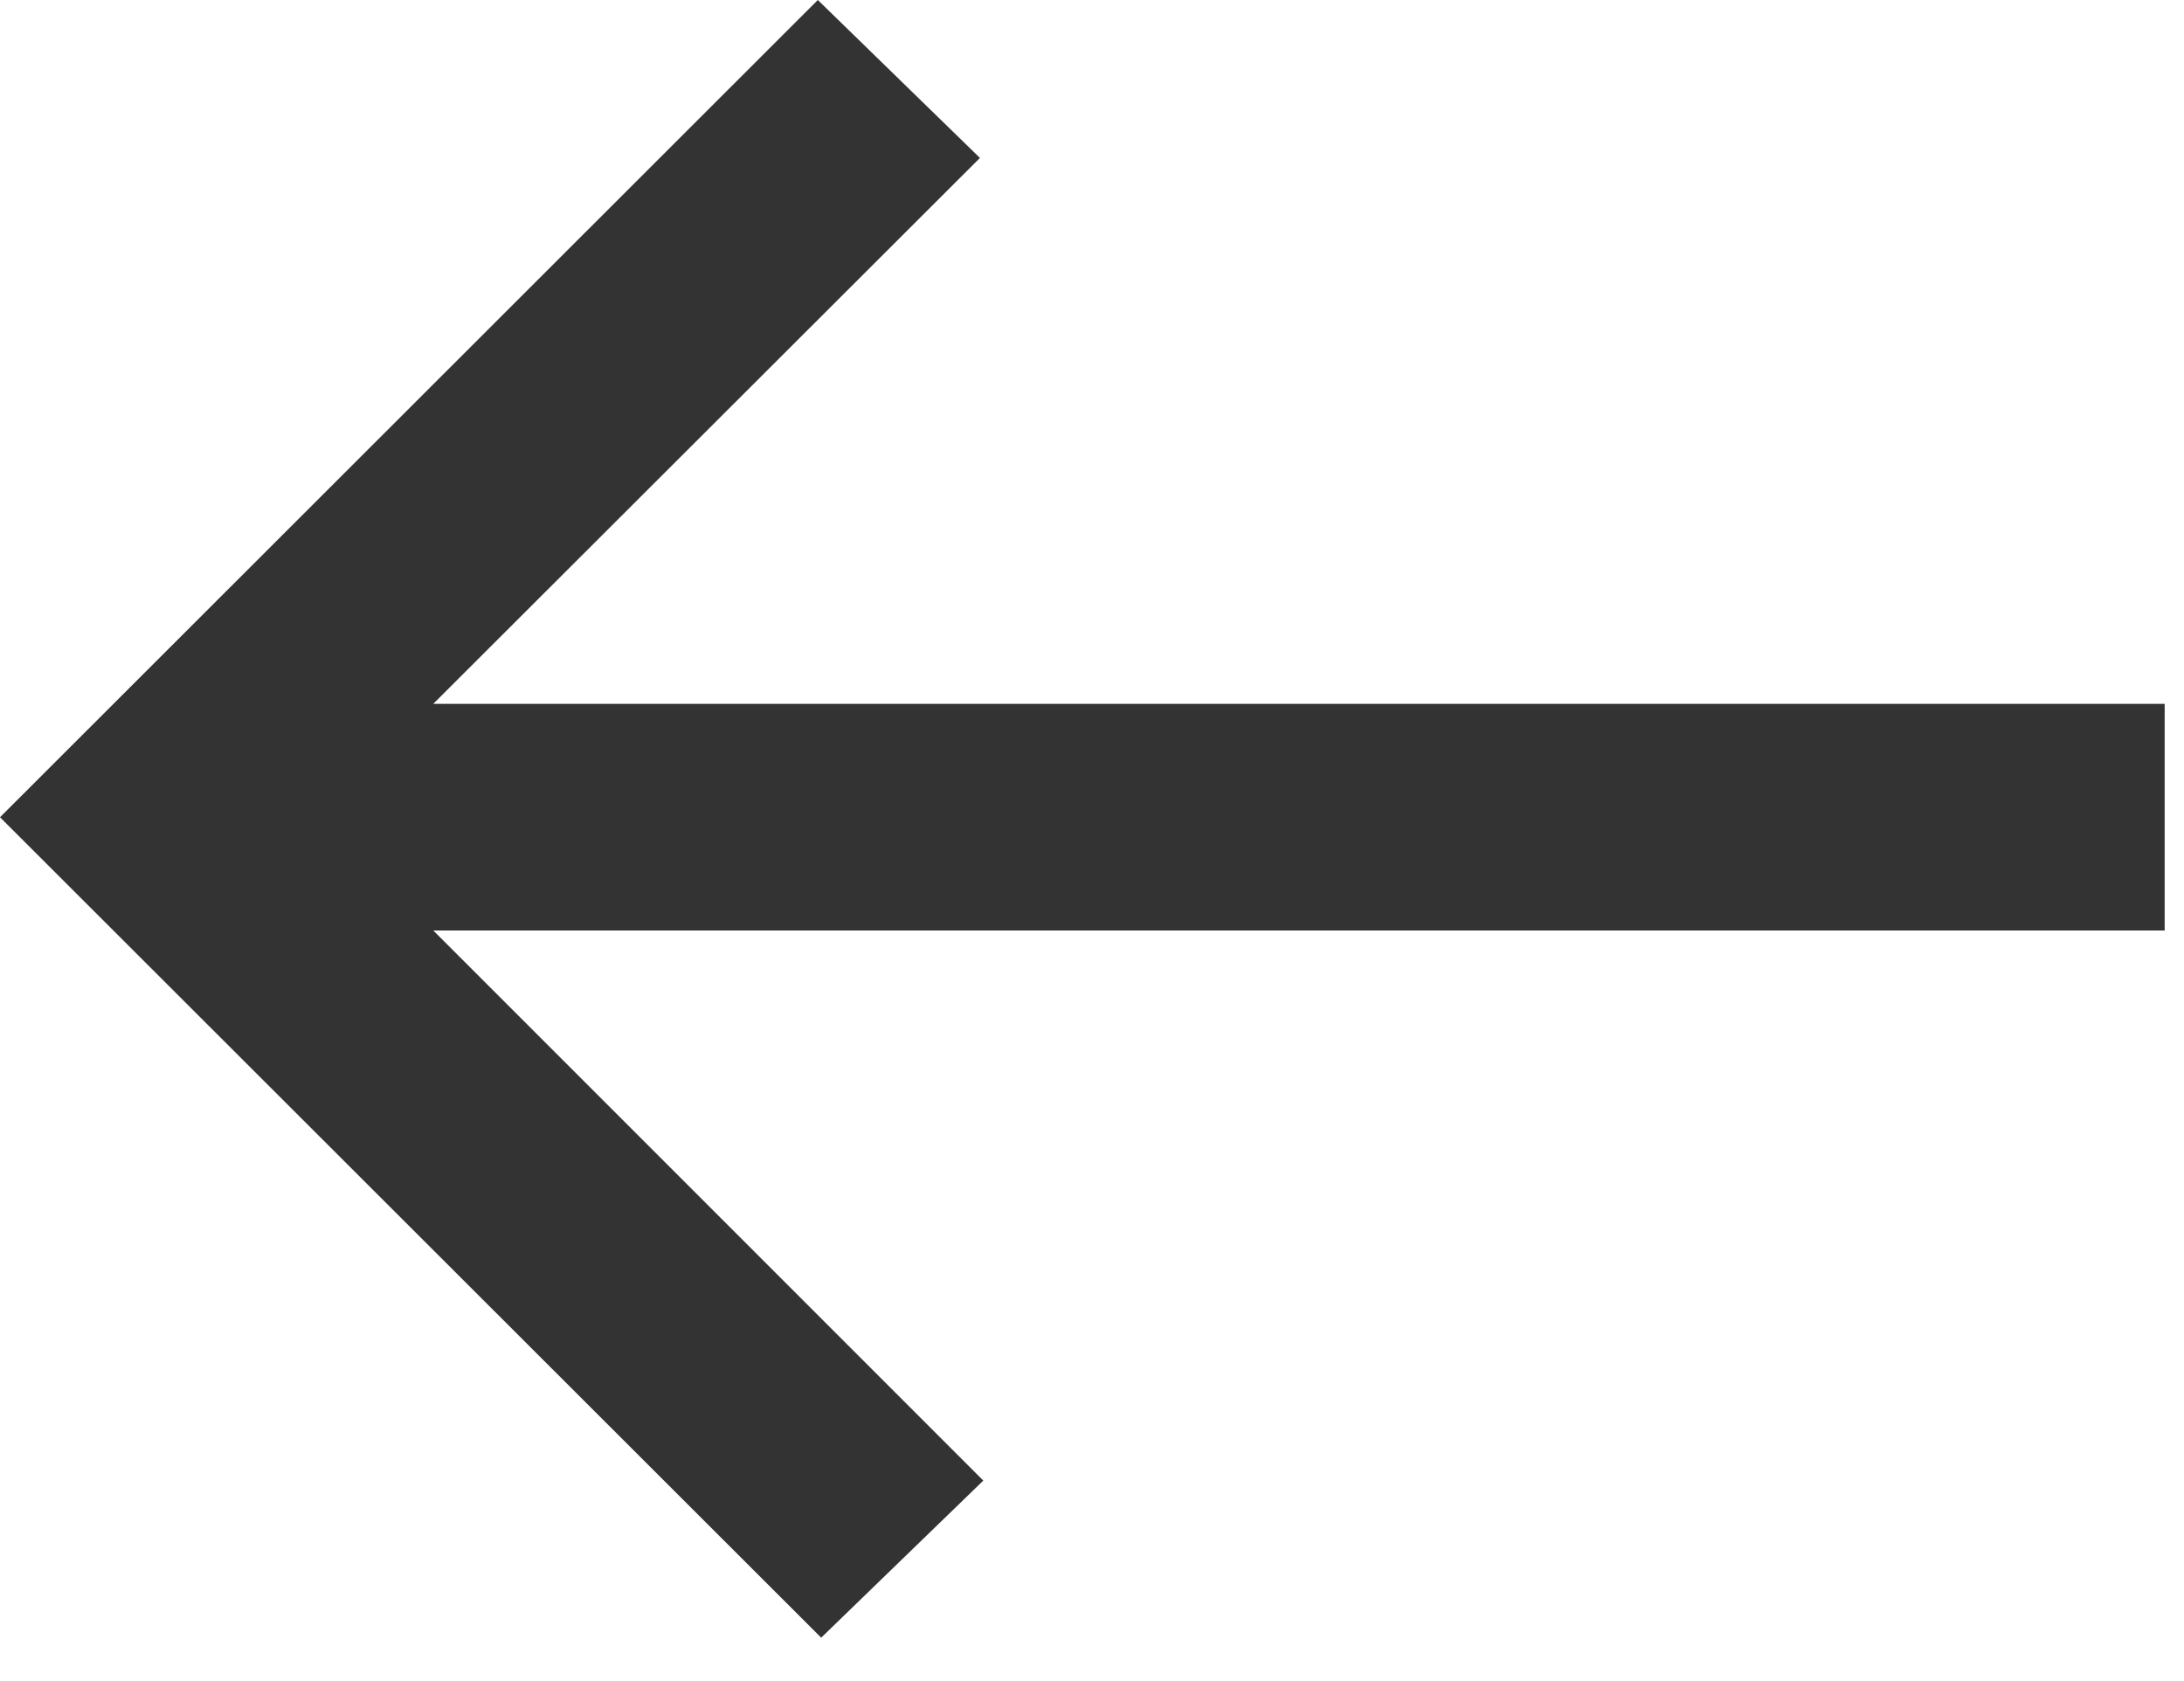
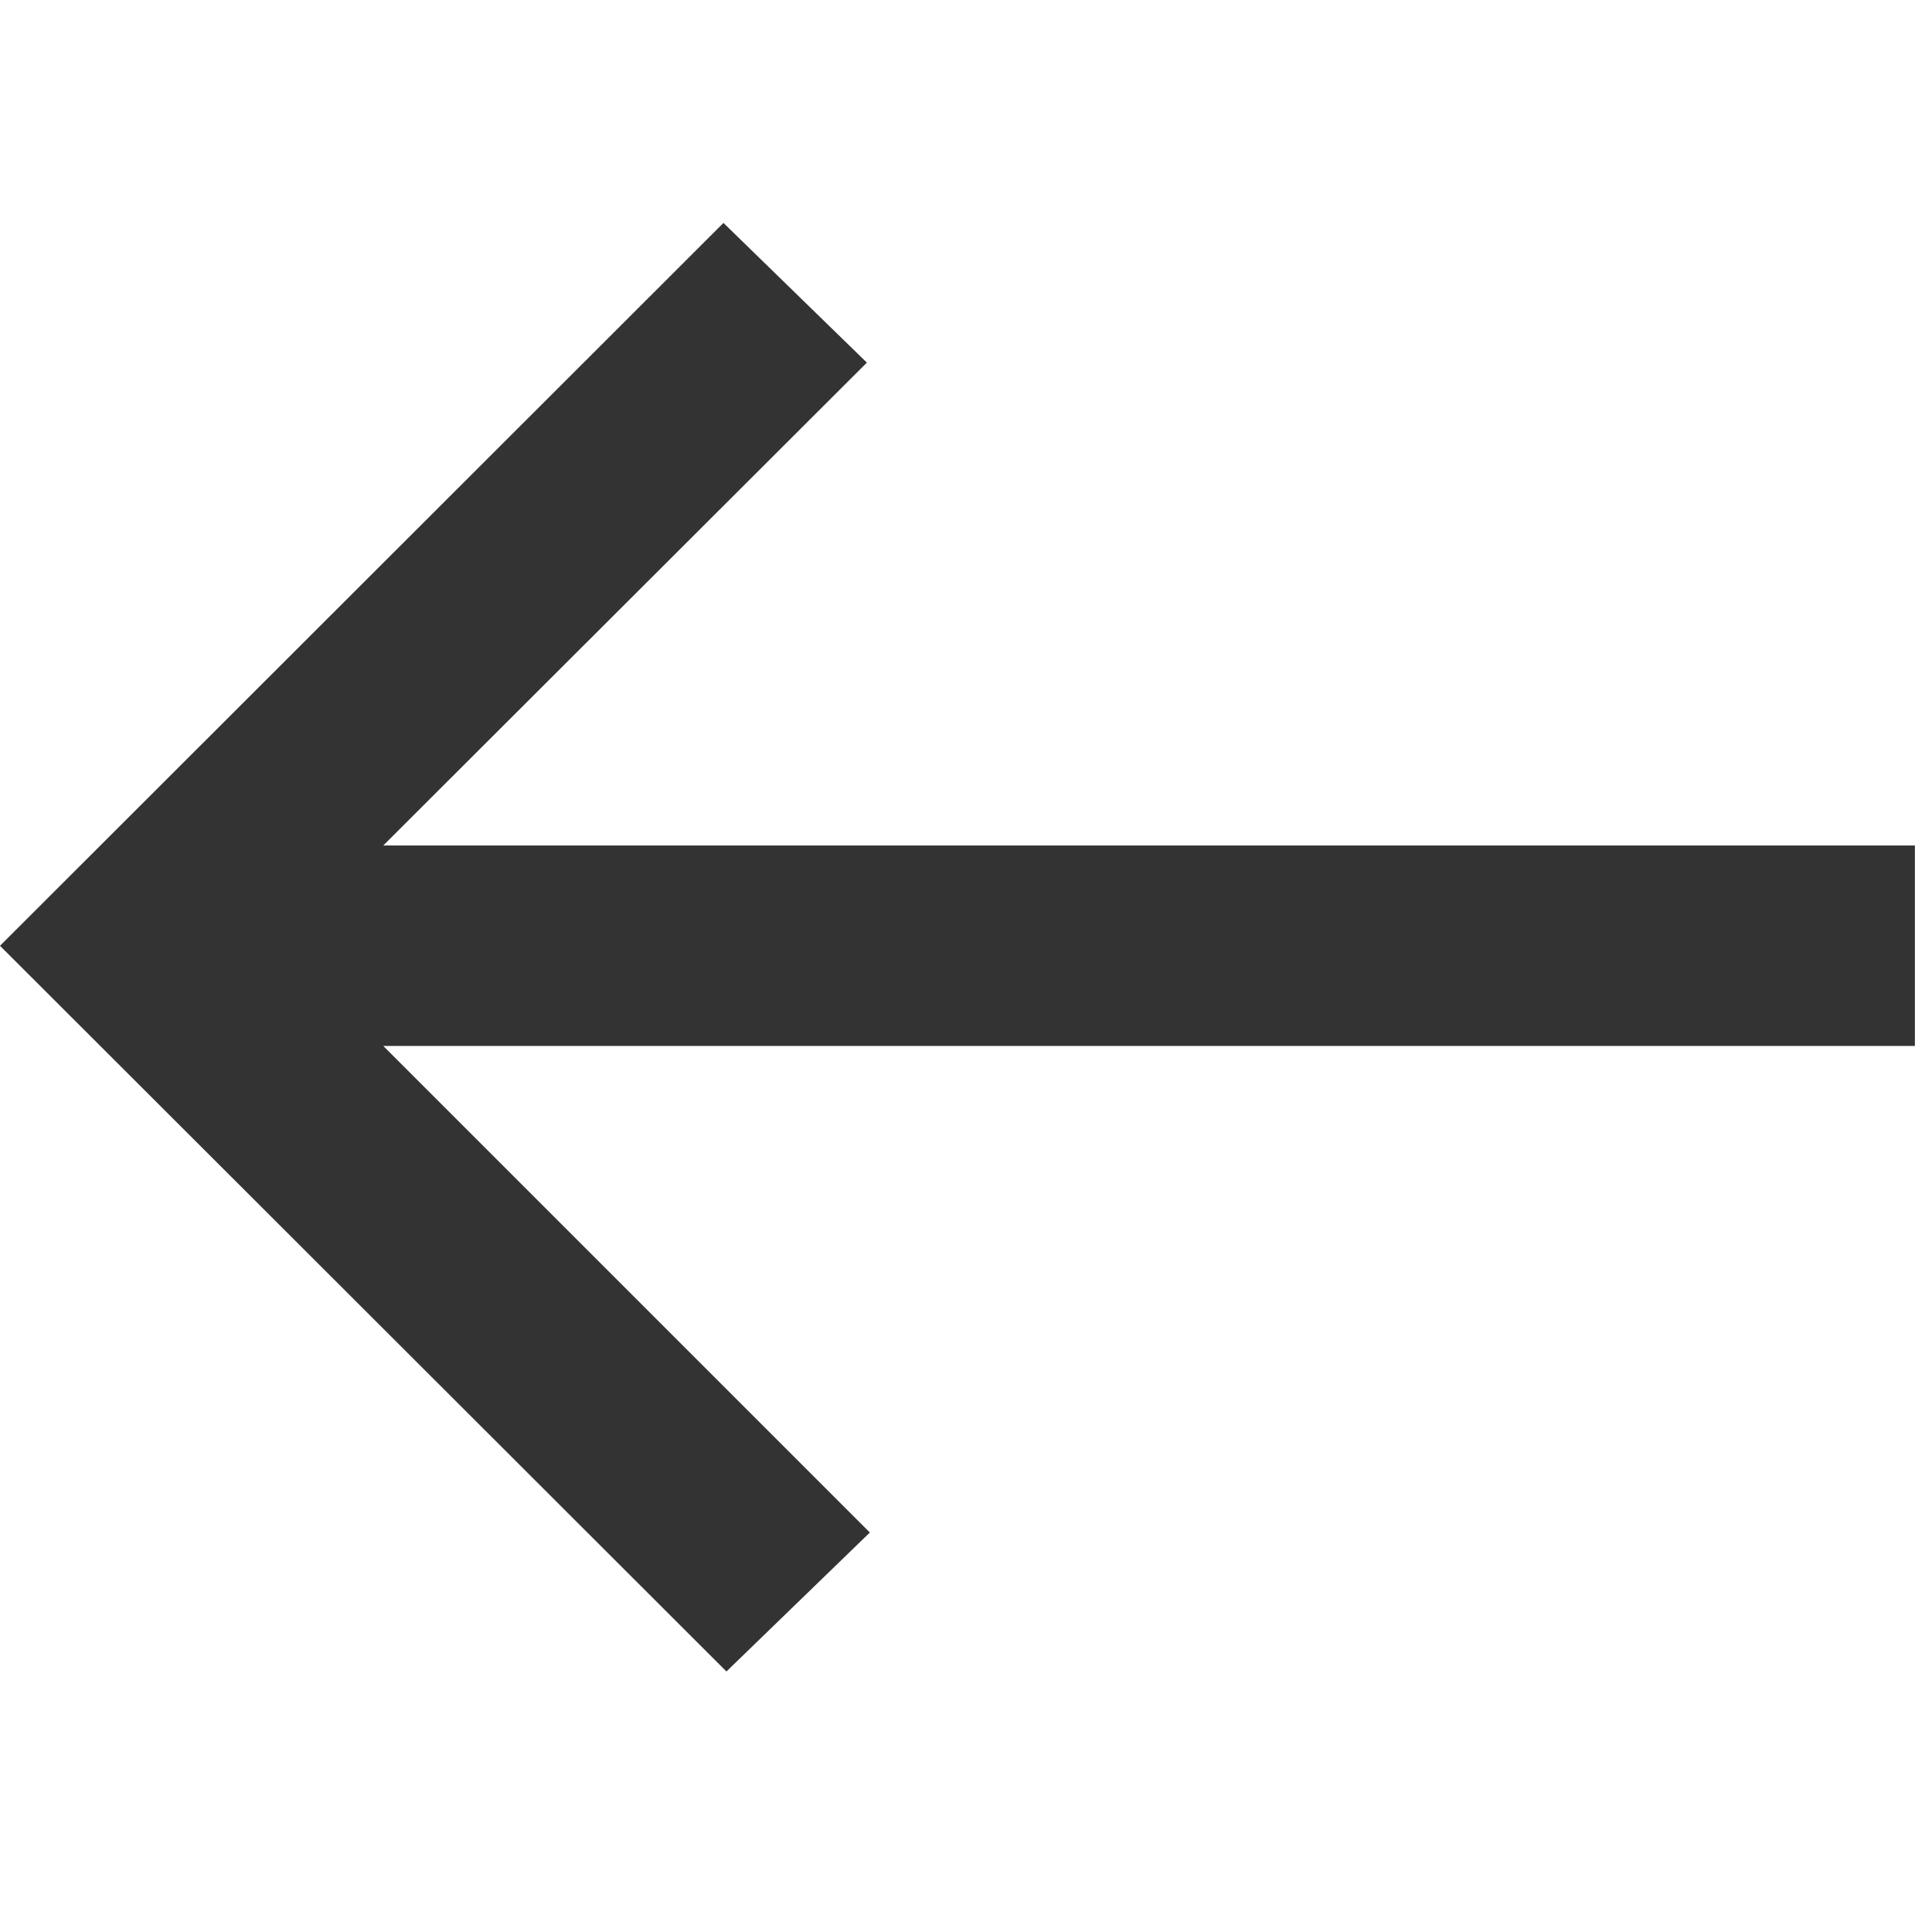
- <svg xmlns="http://www.w3.org/2000/svg" width="13" height="10" viewBox="0 0 13 10" fill="none">
+ <svg xmlns="http://www.w3.org/2000/svg" width="10" height="10" viewBox="0 0 13 10" fill="none">
  <path d="M4.868 -1.29273e-05L5.833 0.94L2.579 4.189L12.885 4.189L12.885 5.538L2.579 5.538L5.853 8.812L4.888 9.747L1.05309e-05 4.864L4.868 -1.29273e-05Z" fill="#333333" />
</svg>
